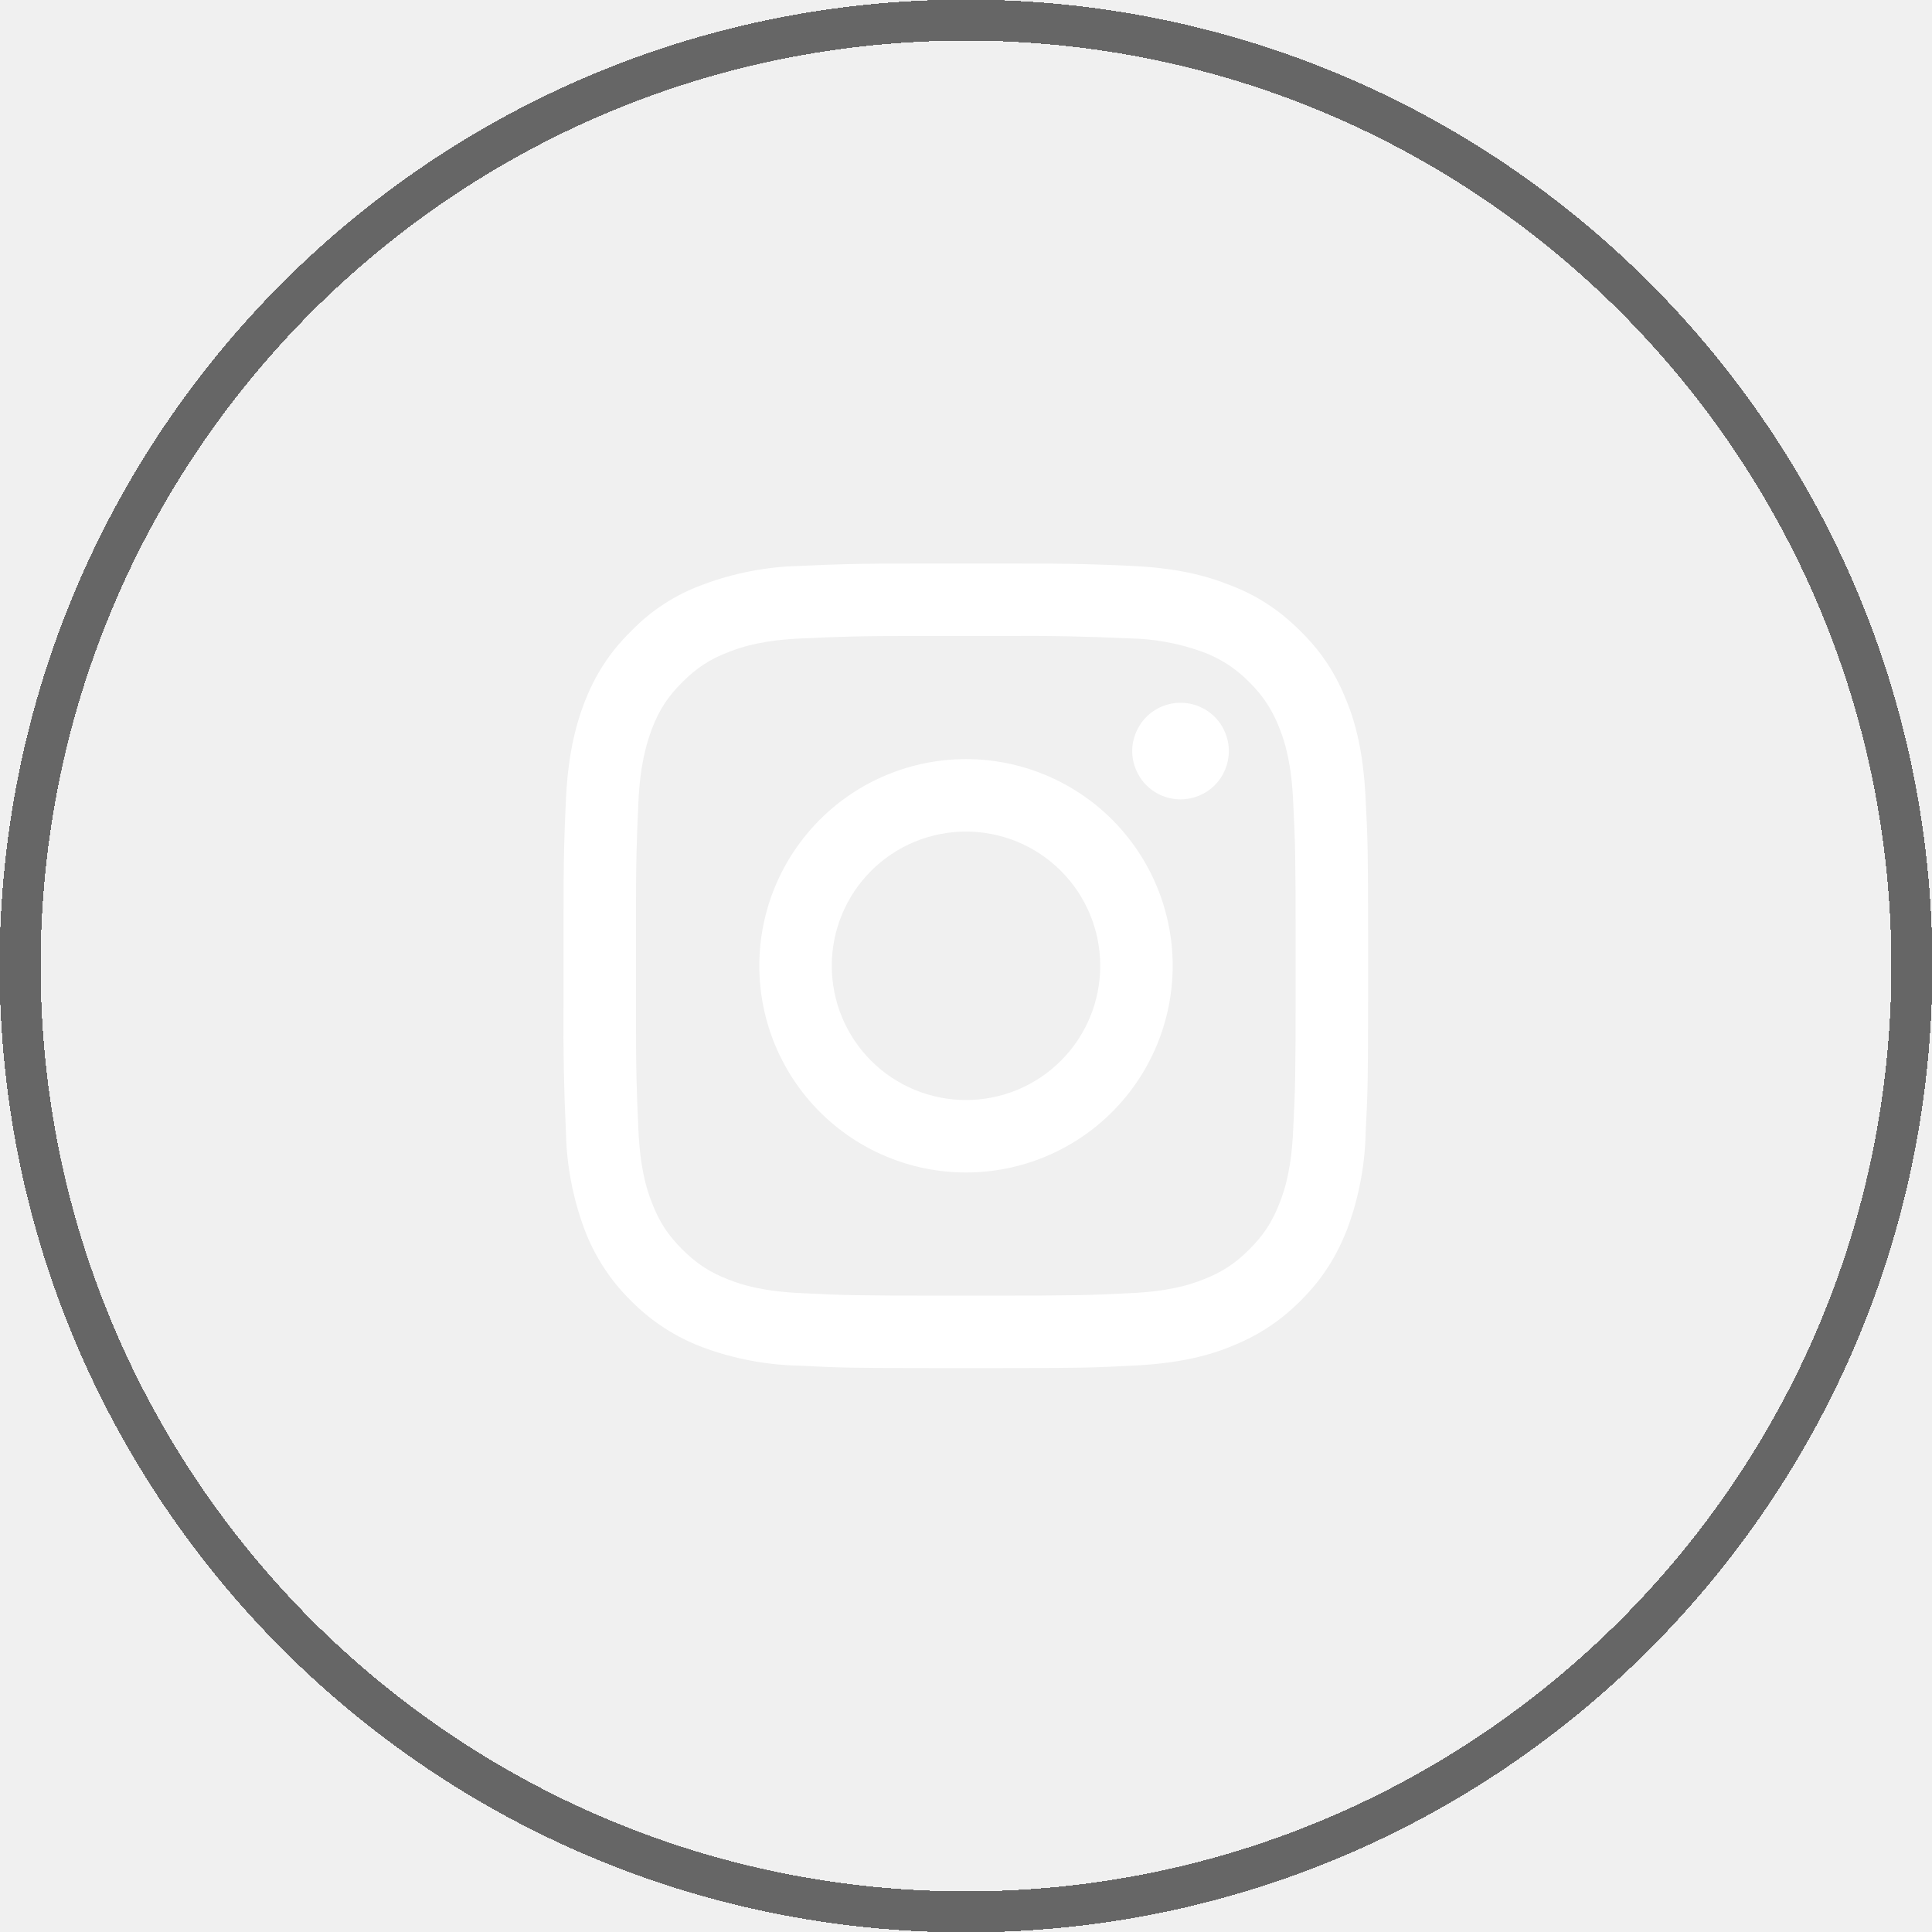
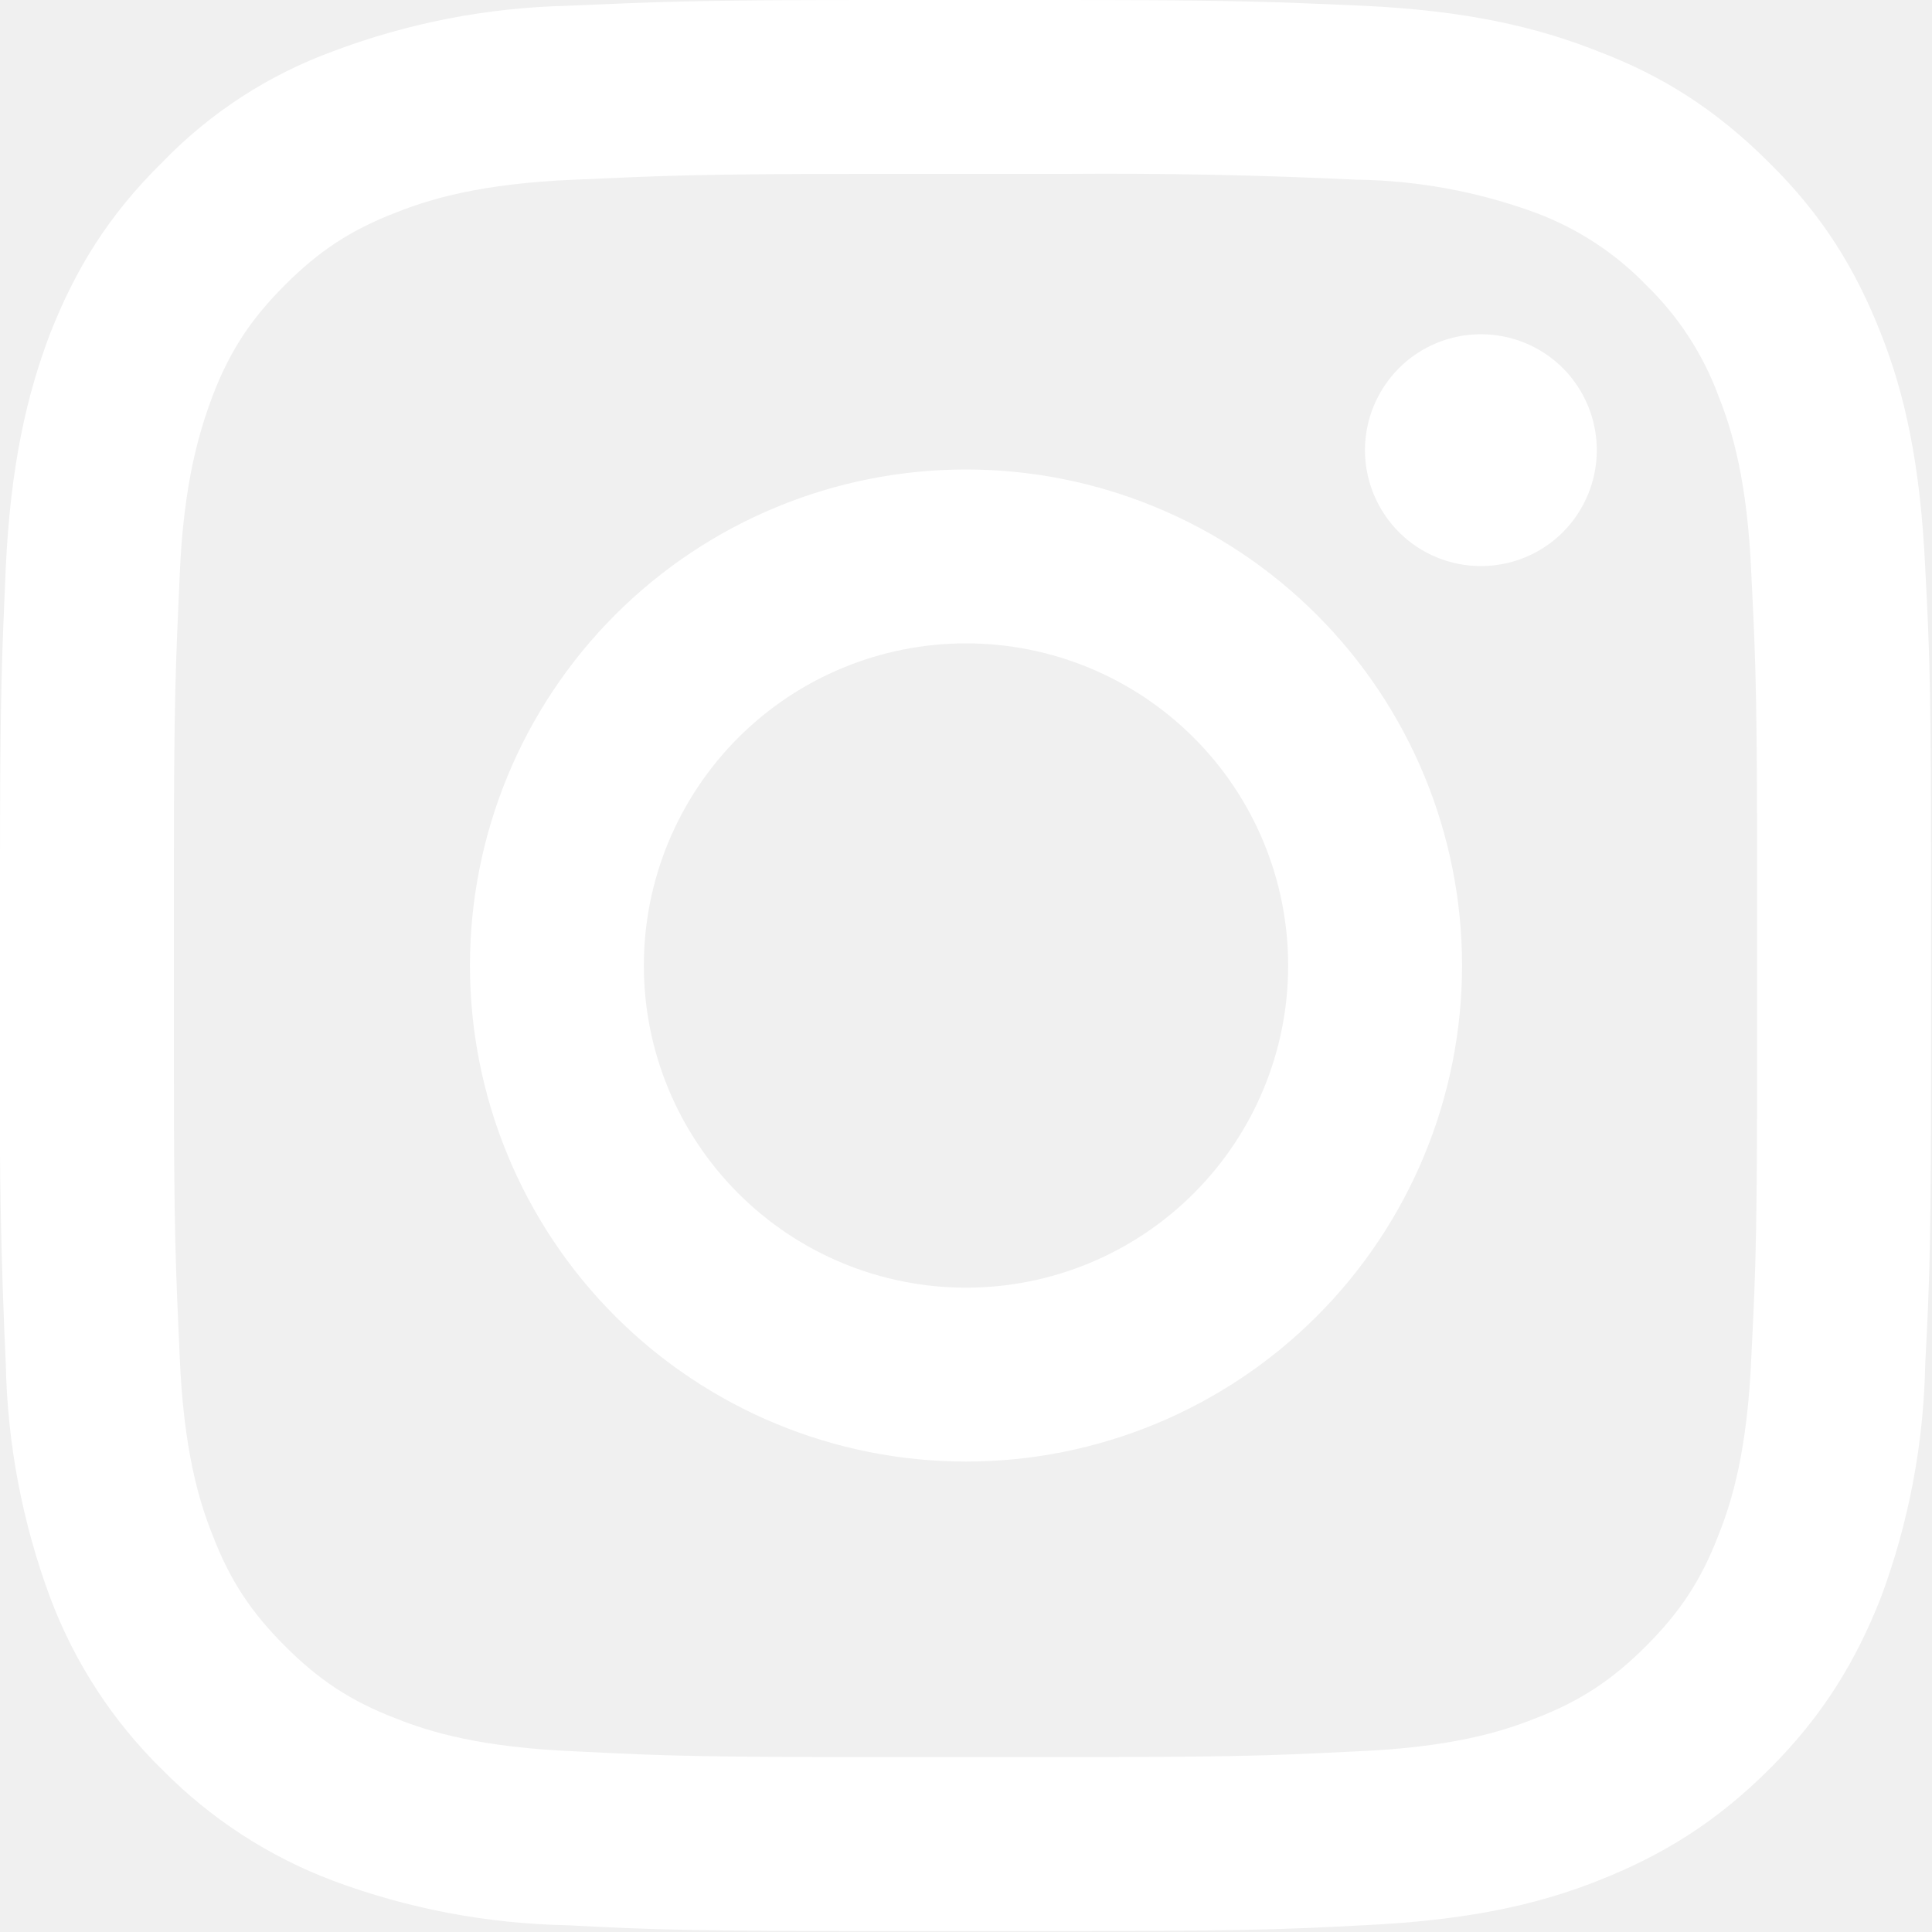
- <svg xmlns="http://www.w3.org/2000/svg" width="48" height="48" viewBox="0 0 48 48" fill="none">
-   <g filter="url(#filter0_d_1_1739)">
-     <rect x="0.5" y="0.5" width="47" height="47" rx="23.5" stroke="#666666" />
-   </g>
-   <path d="M25.02 14C26.82 14 27.2 14.02 28.12 14.06C29.18 14.11 29.91 14.28 30.54 14.53C31.2 14.78 31.76 15.13 32.31 15.68C32.87 16.23 33.21 16.79 33.47 17.45C33.72 18.08 33.88 18.81 33.93 19.88C33.98 20.83 33.99 21.2 33.99 23.2V24.8C33.99 26.8 33.98 27.17 33.93 28.12C33.914 28.947 33.759 29.765 33.47 30.54C33.21 31.2 32.87 31.76 32.32 32.31C31.76 32.87 31.2 33.21 30.54 33.47C29.91 33.72 29.18 33.88 28.12 33.93C27.17 33.98 26.79 33.99 24.79 33.99H23.2C21.2 33.99 20.83 33.98 19.87 33.93C19.043 33.914 18.225 33.759 17.45 33.47C16.784 33.219 16.18 32.827 15.68 32.32C15.168 31.819 14.772 31.211 14.52 30.54C14.232 29.765 14.076 28.947 14.06 28.12C14.011 27.087 13.991 26.054 14 25.02V22.97C14 21.17 14.02 20.79 14.06 19.87C14.11 18.81 14.28 18.08 14.52 17.45C14.78 16.79 15.12 16.23 15.68 15.68C16.175 15.167 16.781 14.774 17.45 14.53C18.225 14.238 19.043 14.079 19.87 14.06C20.79 14.02 21.17 14 22.97 14H25.02ZM25.04 15.8H22.95C21.22 15.8 20.85 15.82 19.95 15.86C18.98 15.9 18.45 16.06 18.1 16.2C17.63 16.38 17.3 16.6 16.95 16.95C16.6 17.3 16.38 17.63 16.2 18.1C16.07 18.45 15.9 18.98 15.86 19.96C15.82 20.86 15.8 21.22 15.8 22.96V25.04C15.8 26.78 15.82 27.14 15.86 28.04C15.9 29.01 16.06 29.54 16.2 29.89C16.38 30.36 16.6 30.69 16.95 31.04C17.3 31.39 17.63 31.61 18.1 31.79C18.45 31.93 18.98 32.09 19.96 32.13C20.93 32.18 21.28 32.19 23.44 32.19H24.55C26.72 32.19 27.06 32.18 28.04 32.13C29.01 32.09 29.54 31.93 29.89 31.79C30.36 31.61 30.69 31.39 31.04 31.04C31.39 30.69 31.61 30.36 31.79 29.89C31.93 29.54 32.09 29.01 32.13 28.04C32.18 27.06 32.19 26.72 32.19 24.55V23.45C32.19 21.28 32.18 20.93 32.13 19.95C32.09 18.98 31.93 18.45 31.79 18.1C31.629 17.665 31.373 17.273 31.04 16.95C30.718 16.617 30.325 16.361 29.89 16.2C29.297 15.983 28.672 15.868 28.04 15.86C27.041 15.812 26.041 15.792 25.04 15.8ZM24 18.86C25.362 18.86 26.668 19.401 27.631 20.364C28.594 21.327 29.135 22.633 29.135 23.995C29.135 25.357 28.594 26.663 27.631 27.626C26.668 28.589 25.362 29.13 24 29.13C22.638 29.13 21.332 28.589 20.369 27.626C19.406 26.663 18.865 25.357 18.865 23.995C18.865 22.633 19.406 21.327 20.369 20.364C21.332 19.401 22.638 18.86 24 18.86ZM24 20.66C23.116 20.66 22.267 21.011 21.642 21.637C21.017 22.262 20.665 23.11 20.665 23.995C20.665 24.88 21.017 25.728 21.642 26.353C22.267 26.979 23.116 27.33 24 27.33C24.885 27.33 25.733 26.979 26.358 26.353C26.984 25.728 27.335 24.88 27.335 23.995C27.335 23.11 26.984 22.262 26.358 21.637C25.733 21.011 24.885 20.66 24 20.66ZM29.33 17.46C29.648 17.46 29.954 17.586 30.179 17.811C30.404 18.037 30.53 18.342 30.53 18.66C30.53 18.978 30.404 19.284 30.179 19.509C29.954 19.734 29.648 19.86 29.33 19.86C29.012 19.86 28.707 19.734 28.482 19.509C28.257 19.284 28.13 18.978 28.13 18.66C28.13 18.342 28.257 18.037 28.482 17.811C28.707 17.586 29.012 17.46 29.33 17.46Z" fill="white" />
-   <defs>
-     <filter id="filter0_d_1_1739" x="0" y="0" width="48" height="48" filterUnits="userSpaceOnUse" color-interpolation-filters="sRGB">
-       <feFlood flood-opacity="0" result="BackgroundImageFix" />
-       <feColorMatrix in="SourceAlpha" type="matrix" values="0 0 0 0 0 0 0 0 0 0 0 0 0 0 0 0 0 0 127 0" result="hardAlpha" />
-       <feOffset />
-       <feColorMatrix type="matrix" values="0 0 0 0 0.4 0 0 0 0 0.4 0 0 0 0 0.4 0 0 0 1 0" />
-       <feBlend mode="normal" in2="BackgroundImageFix" result="effect1_dropShadow_1_1739" />
-       <feBlend mode="normal" in="SourceGraphic" in2="effect1_dropShadow_1_1739" result="shape" />
-     </filter>
-   </defs>
+ <svg xmlns="http://www.w3.org/2000/svg" width="20" height="20" viewBox="0 0 20 20" fill="none">
+   <path d="M11.02 0C12.82 0 13.2 0.02 14.12 0.06C15.18 0.11 15.91 0.28 16.54 0.53C17.2 0.78 17.76 1.13 18.31 1.68C18.87 2.23 19.21 2.79 19.47 3.45C19.72 4.08 19.88 4.81 19.93 5.88C19.98 6.83 19.99 7.2 19.99 9.2V10.8C19.99 12.8 19.98 13.17 19.93 14.12C19.914 14.947 19.759 15.765 19.47 16.54C19.21 17.2 18.87 17.76 18.32 18.31C17.76 18.87 17.2 19.21 16.54 19.47C15.91 19.72 15.18 19.88 14.12 19.93C13.17 19.98 12.79 19.99 10.79 19.99H9.2C7.2 19.99 6.83 19.98 5.87 19.93C5.043 19.914 4.225 19.759 3.45 19.47C2.784 19.22 2.18 18.827 1.68 18.32C1.168 17.819 0.772 17.211 0.52 16.54C0.232 15.765 0.076 14.947 0.06 14.12C0.011 13.087 -0.009 12.054 0 11.02V8.97C0 7.17 0.02 6.79 0.06 5.87C0.11 4.81 0.28 4.08 0.52 3.45C0.78 2.79 1.12 2.23 1.68 1.68C2.175 1.167 2.781 0.774 3.45 0.53C4.225 0.238 5.043 0.079 5.87 0.06C6.79 0.02 7.17 0 8.97 0H11.02ZM11.04 1.8H8.95C7.22 1.8 6.85 1.82 5.95 1.86C4.98 1.9 4.45 2.06 4.1 2.2C3.63 2.38 3.3 2.6 2.95 2.95C2.6 3.3 2.38 3.63 2.2 4.1C2.07 4.45 1.9 4.98 1.86 5.96C1.82 6.86 1.8 7.22 1.8 8.96V11.04C1.8 12.78 1.82 13.14 1.86 14.04C1.9 15.01 2.06 15.54 2.2 15.89C2.38 16.36 2.6 16.69 2.95 17.04C3.3 17.39 3.63 17.61 4.1 17.79C4.45 17.93 4.98 18.09 5.96 18.13C6.93 18.18 7.28 18.19 9.44 18.19H10.55C12.72 18.19 13.06 18.18 14.04 18.13C15.01 18.09 15.54 17.93 15.89 17.79C16.36 17.61 16.69 17.39 17.04 17.04C17.39 16.69 17.61 16.36 17.79 15.89C17.93 15.54 18.09 15.01 18.13 14.04C18.18 13.06 18.19 12.72 18.19 10.55V9.45C18.19 7.28 18.18 6.93 18.13 5.95C18.09 4.98 17.93 4.45 17.79 4.1C17.629 3.665 17.373 3.272 17.04 2.95C16.718 2.617 16.325 2.361 15.89 2.2C15.297 1.983 14.672 1.868 14.04 1.86C13.041 1.812 12.04 1.792 11.04 1.8ZM10 4.86C11.362 4.86 12.668 5.401 13.631 6.364C14.594 7.327 15.135 8.633 15.135 9.995C15.135 11.357 14.594 12.663 13.631 13.626C12.668 14.589 11.362 15.13 10 15.13C8.638 15.13 7.332 14.589 6.369 13.626C5.406 12.663 4.865 11.357 4.865 9.995C4.865 8.633 5.406 7.327 6.369 6.364C7.332 5.401 8.638 4.86 10 4.86ZM10 6.66C9.116 6.66 8.267 7.011 7.642 7.637C7.017 8.262 6.665 9.111 6.665 9.995C6.665 10.88 7.017 11.728 7.642 12.353C8.267 12.979 9.116 13.33 10 13.33C10.885 13.33 11.733 12.979 12.358 12.353C12.984 11.728 13.335 10.88 13.335 9.995C13.335 9.111 12.984 8.262 12.358 7.637C11.733 7.011 10.885 6.66 10 6.66ZM15.33 3.46C15.648 3.46 15.954 3.586 16.179 3.811C16.404 4.037 16.53 4.342 16.53 4.66C16.53 4.978 16.404 5.283 16.179 5.509C15.954 5.734 15.648 5.86 15.33 5.86C15.012 5.86 14.707 5.734 14.482 5.509C14.257 5.283 14.13 4.978 14.13 4.66C14.13 4.342 14.257 4.037 14.482 3.811C14.707 3.586 15.012 3.46 15.33 3.46Z" fill="white" />
</svg>
